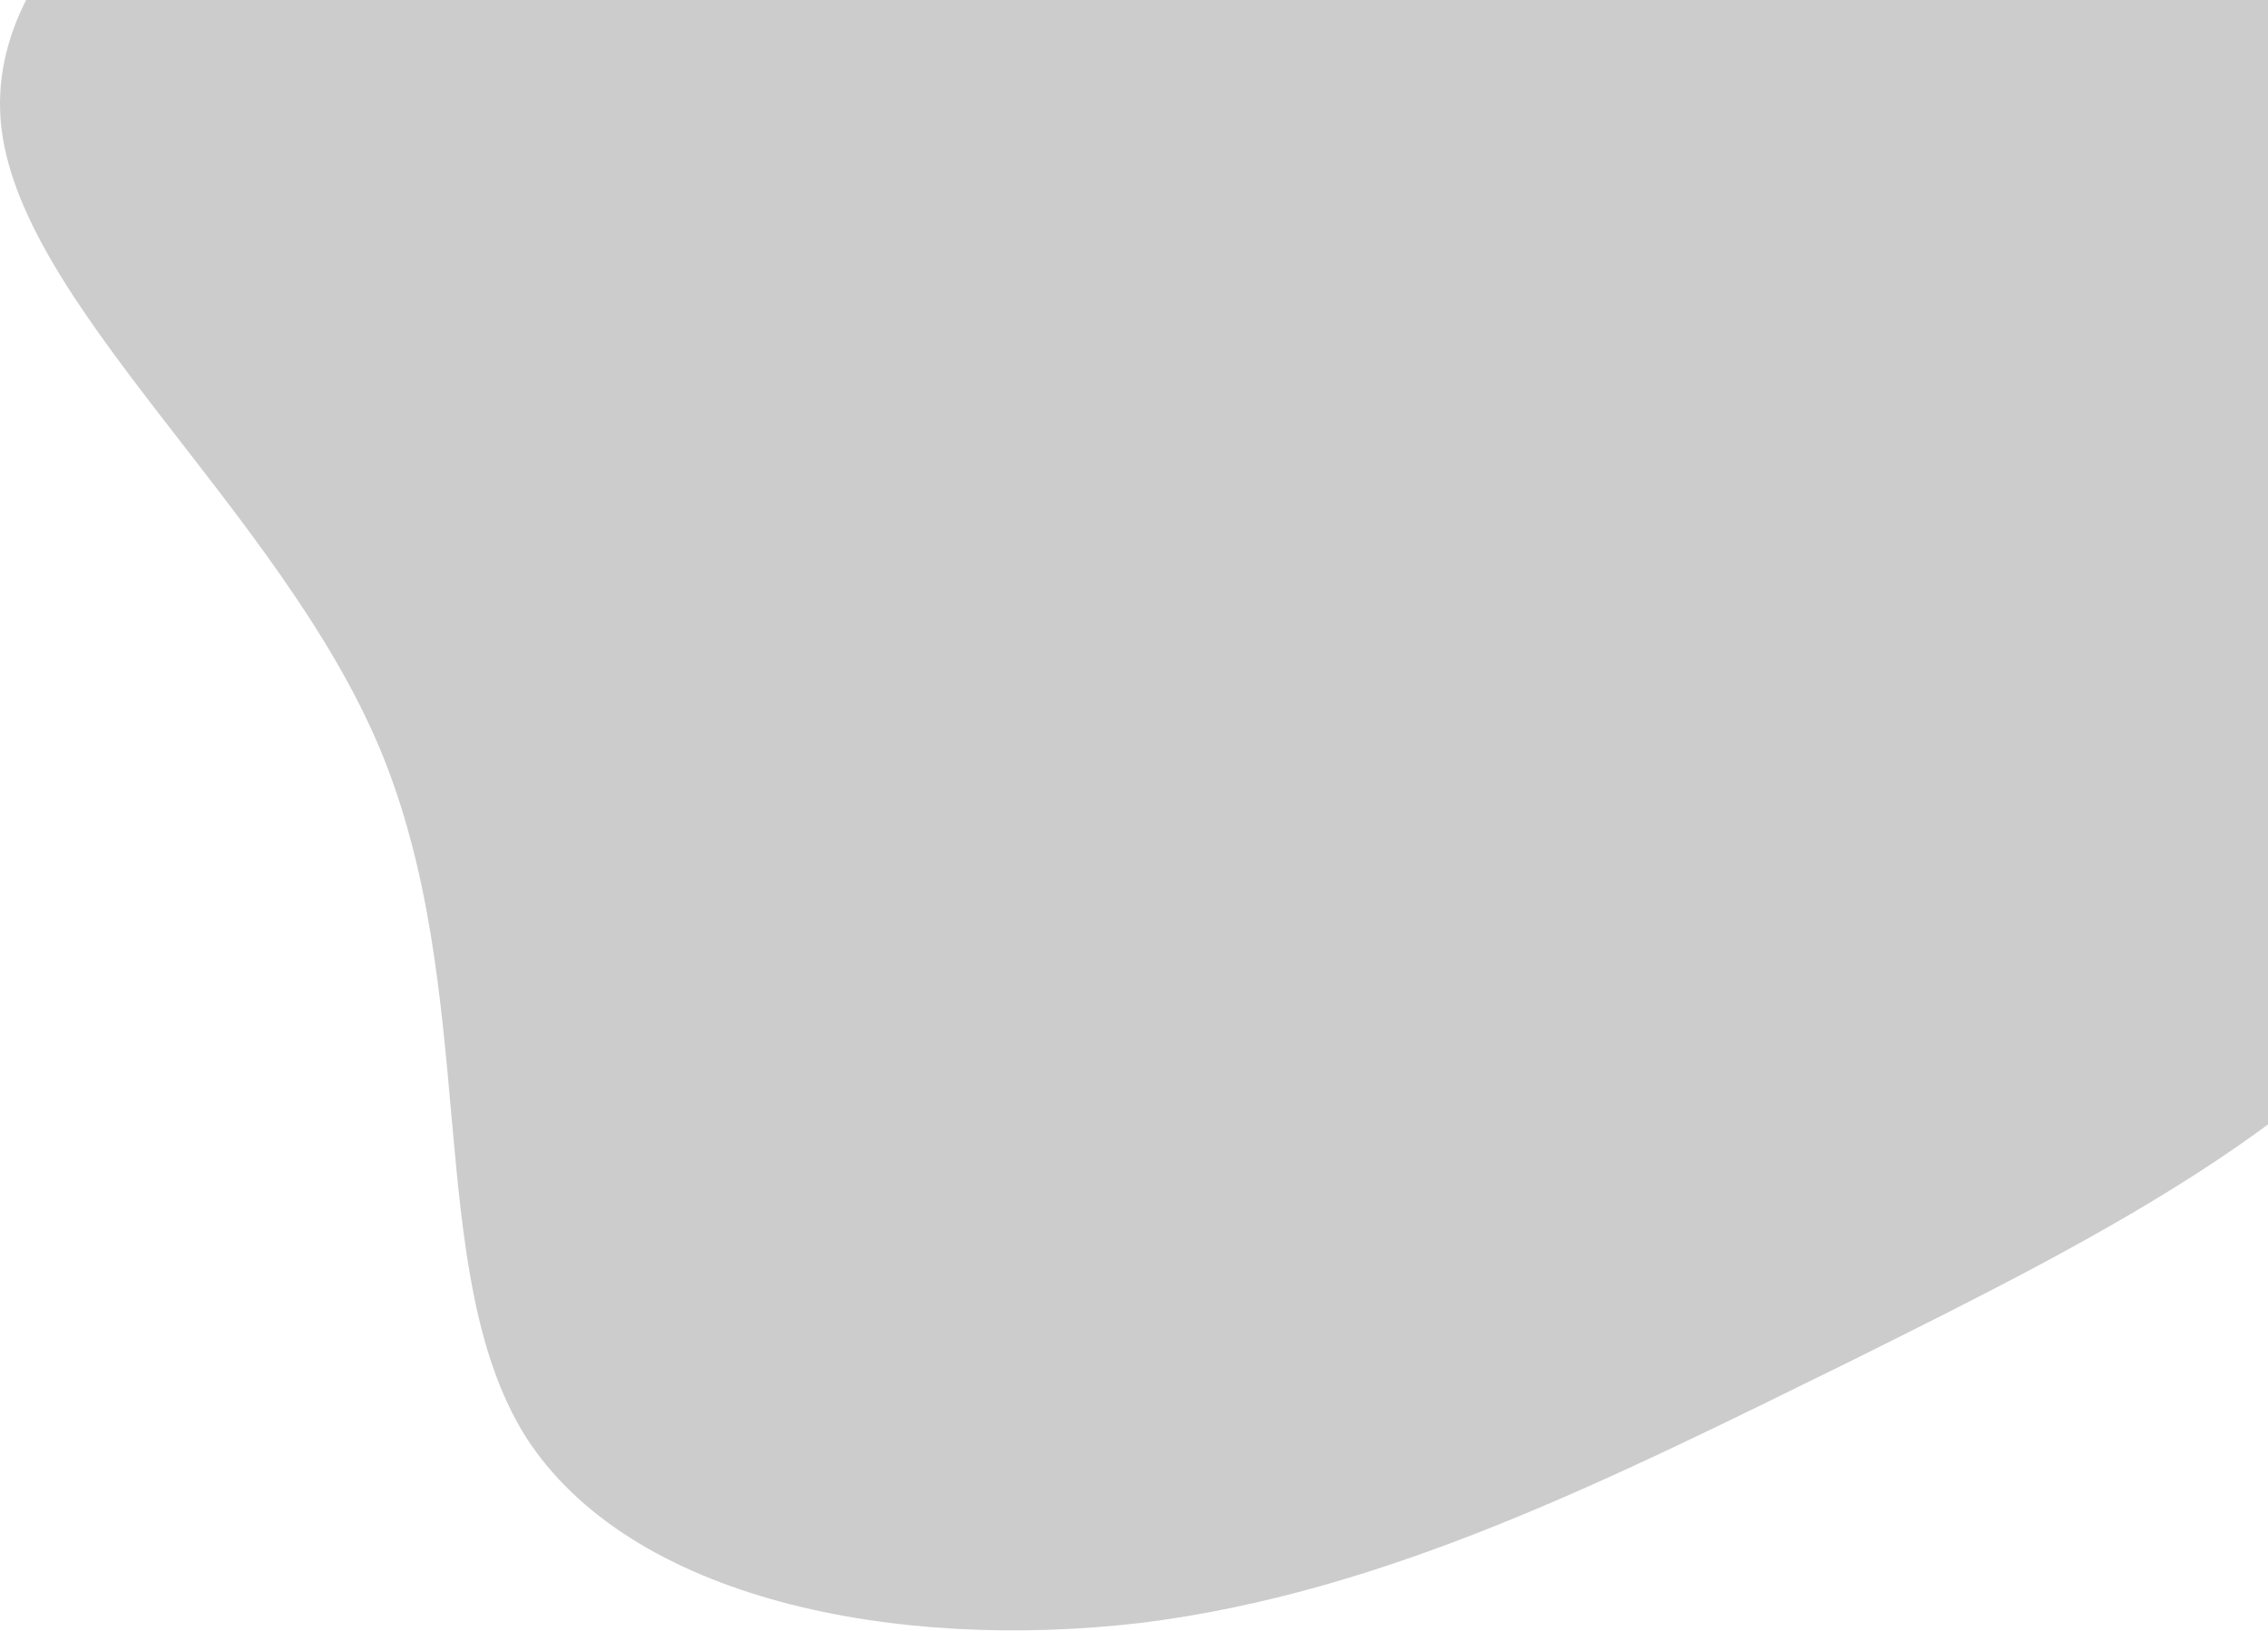
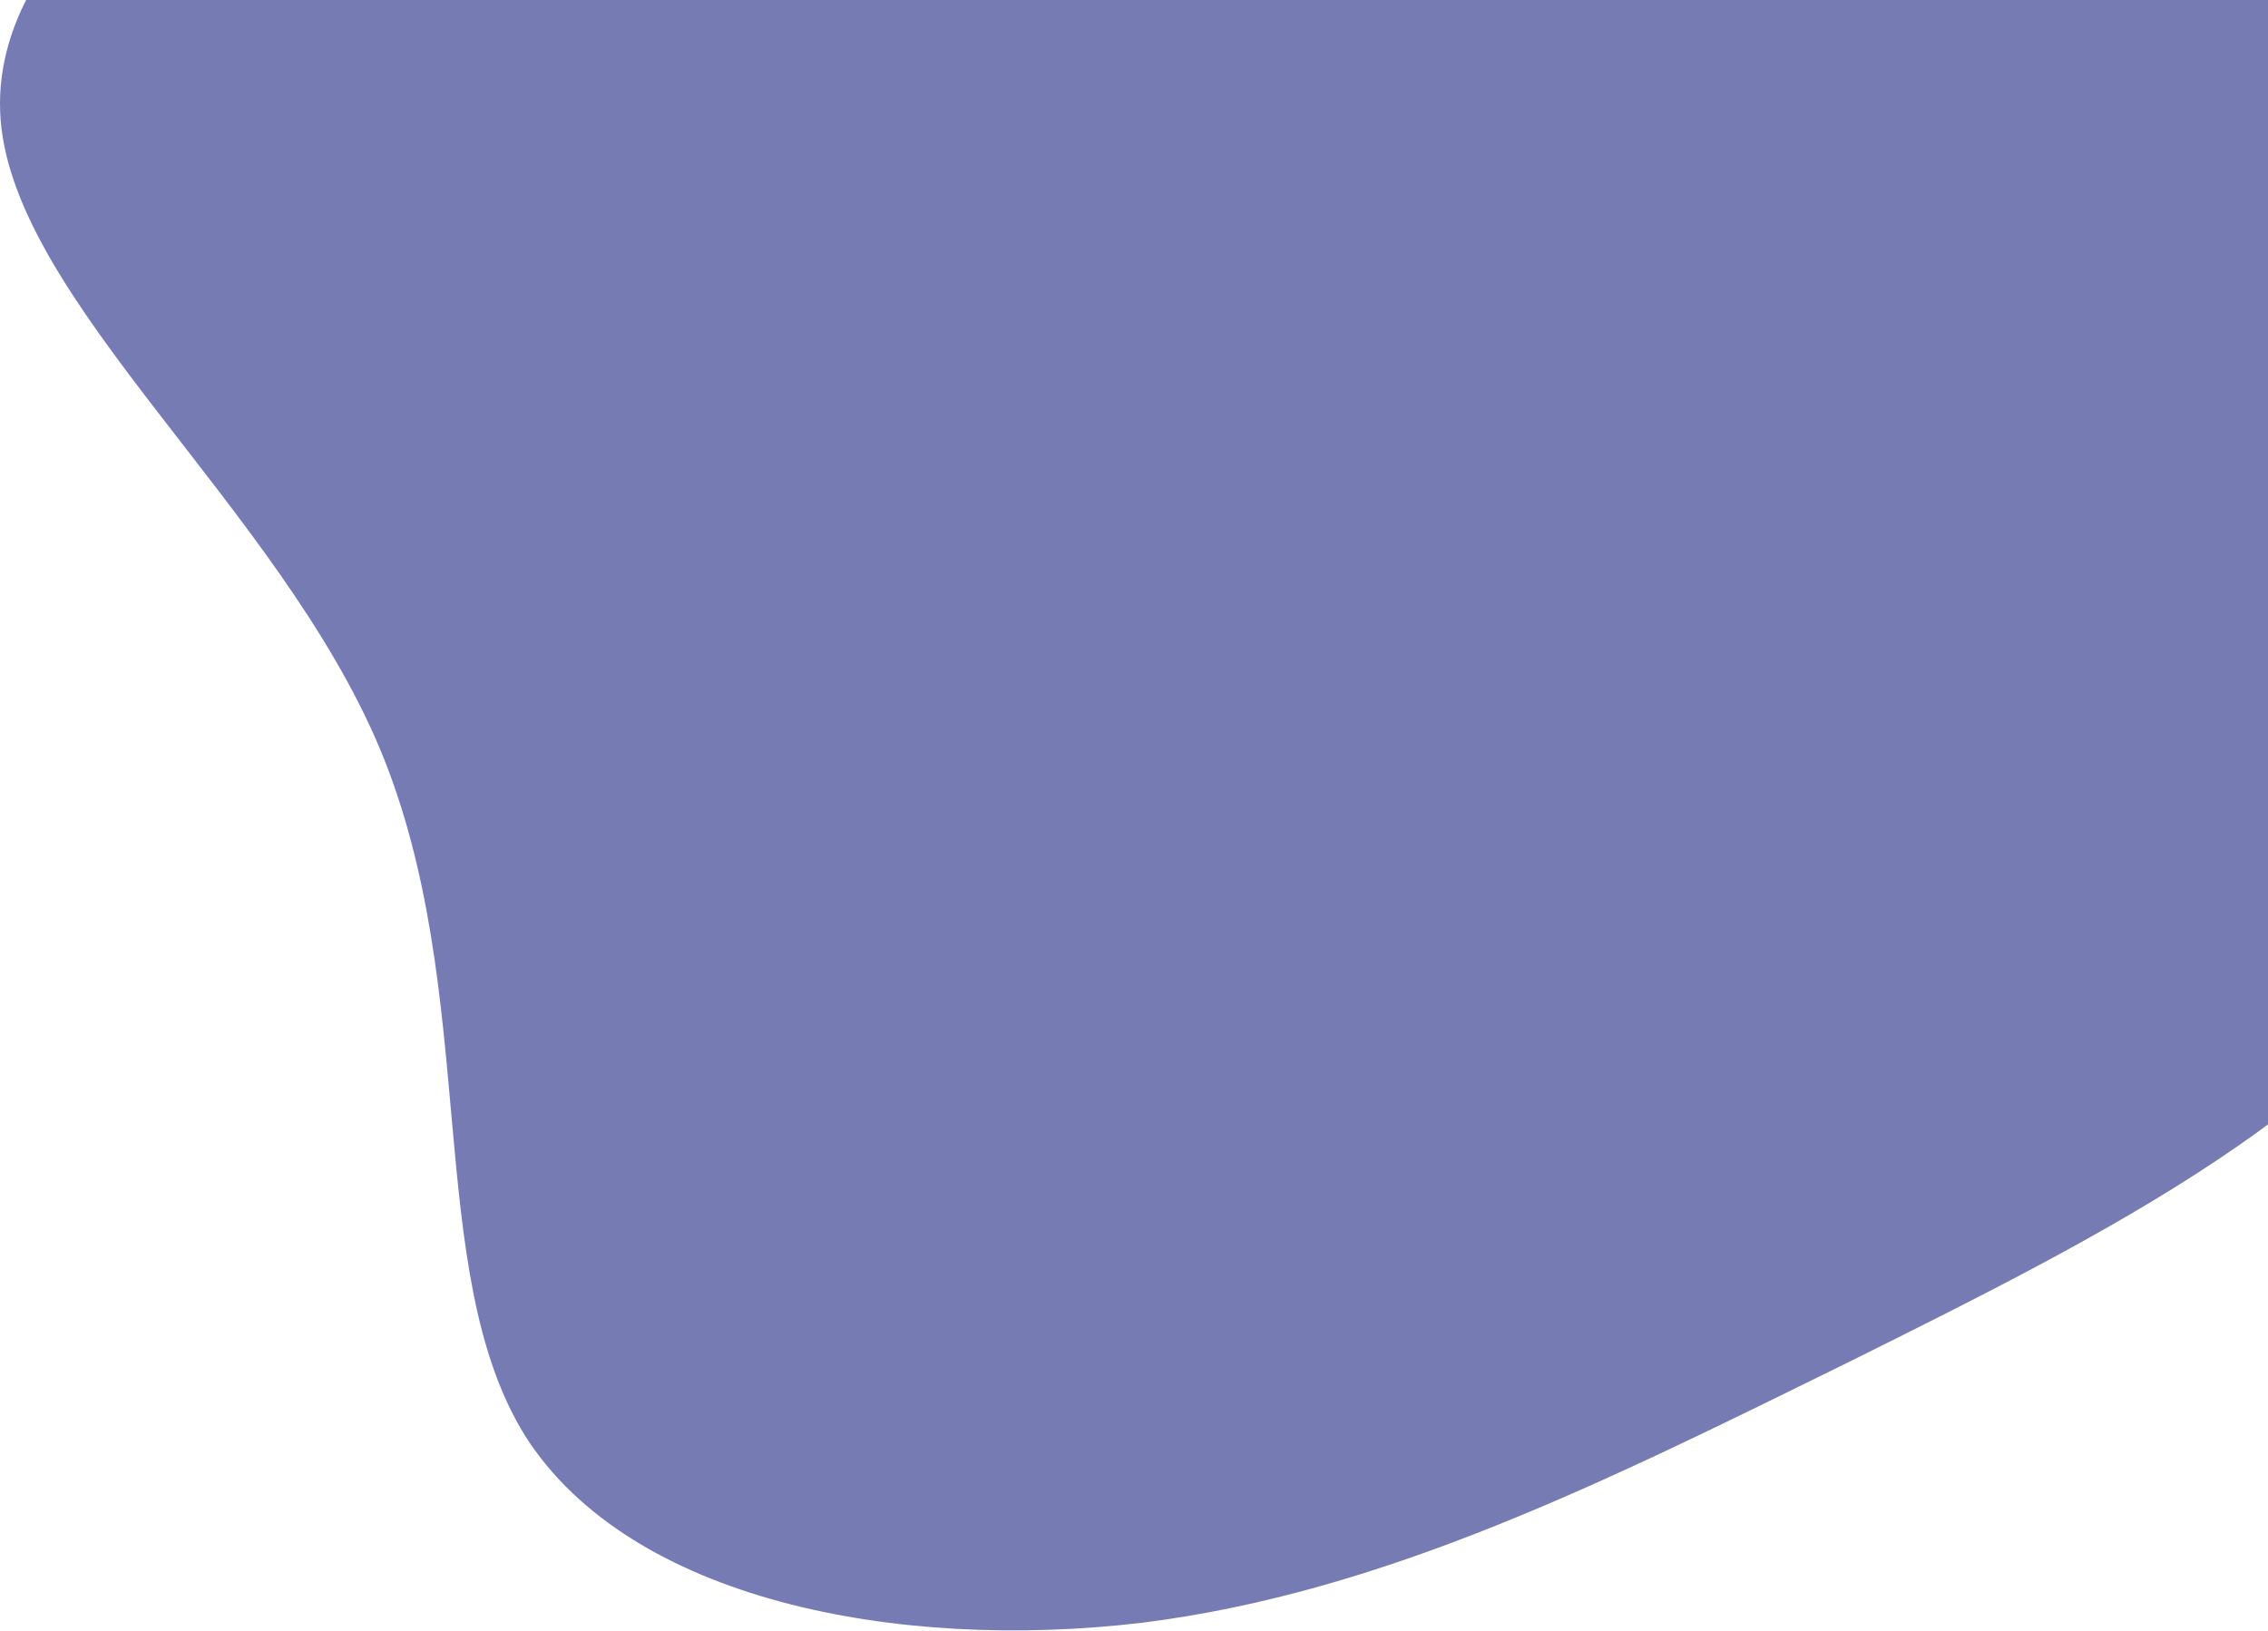
<svg xmlns="http://www.w3.org/2000/svg" width="676" height="486" viewBox="0 0 676 486" fill="none">
-   <path d="M561.393 -86.773C624.722 -75.01 675.873 -16.646 711.435 53.48C747.484 124.059 767.457 206.401 737.253 267.932C706.563 329.01 625.696 368.824 552.137 405.47C478.577 441.665 412.812 474.692 340.227 483.741C267.154 492.337 187.749 476.954 156.572 428.092C125.881 378.777 143.419 295.53 113.215 223.141C83.012 151.205 4.581 90.127 0.197 35.836C-4.188 -18.908 65.475 -66.866 135.624 -76.367C205.774 -85.868 276.41 -56.46 349.483 -59.627C422.555 -62.794 498.063 -98.084 561.393 -86.773Z" fill="#CCCCCC" />
+   <path d="M561.393 -86.773C624.722 -75.01 675.873 -16.646 711.435 53.48C747.484 124.059 767.457 206.401 737.253 267.932C706.563 329.01 625.696 368.824 552.137 405.47C478.577 441.665 412.812 474.692 340.227 483.741C267.154 492.337 187.749 476.954 156.572 428.092C125.881 378.777 143.419 295.53 113.215 223.141C83.012 151.205 4.581 90.127 0.197 35.836C-4.188 -18.908 65.475 -66.866 135.624 -76.367C205.774 -85.868 276.41 -56.46 349.483 -59.627C422.555 -62.794 498.063 -98.084 561.393 -86.773Z" fill="#777BB3" />
</svg>
